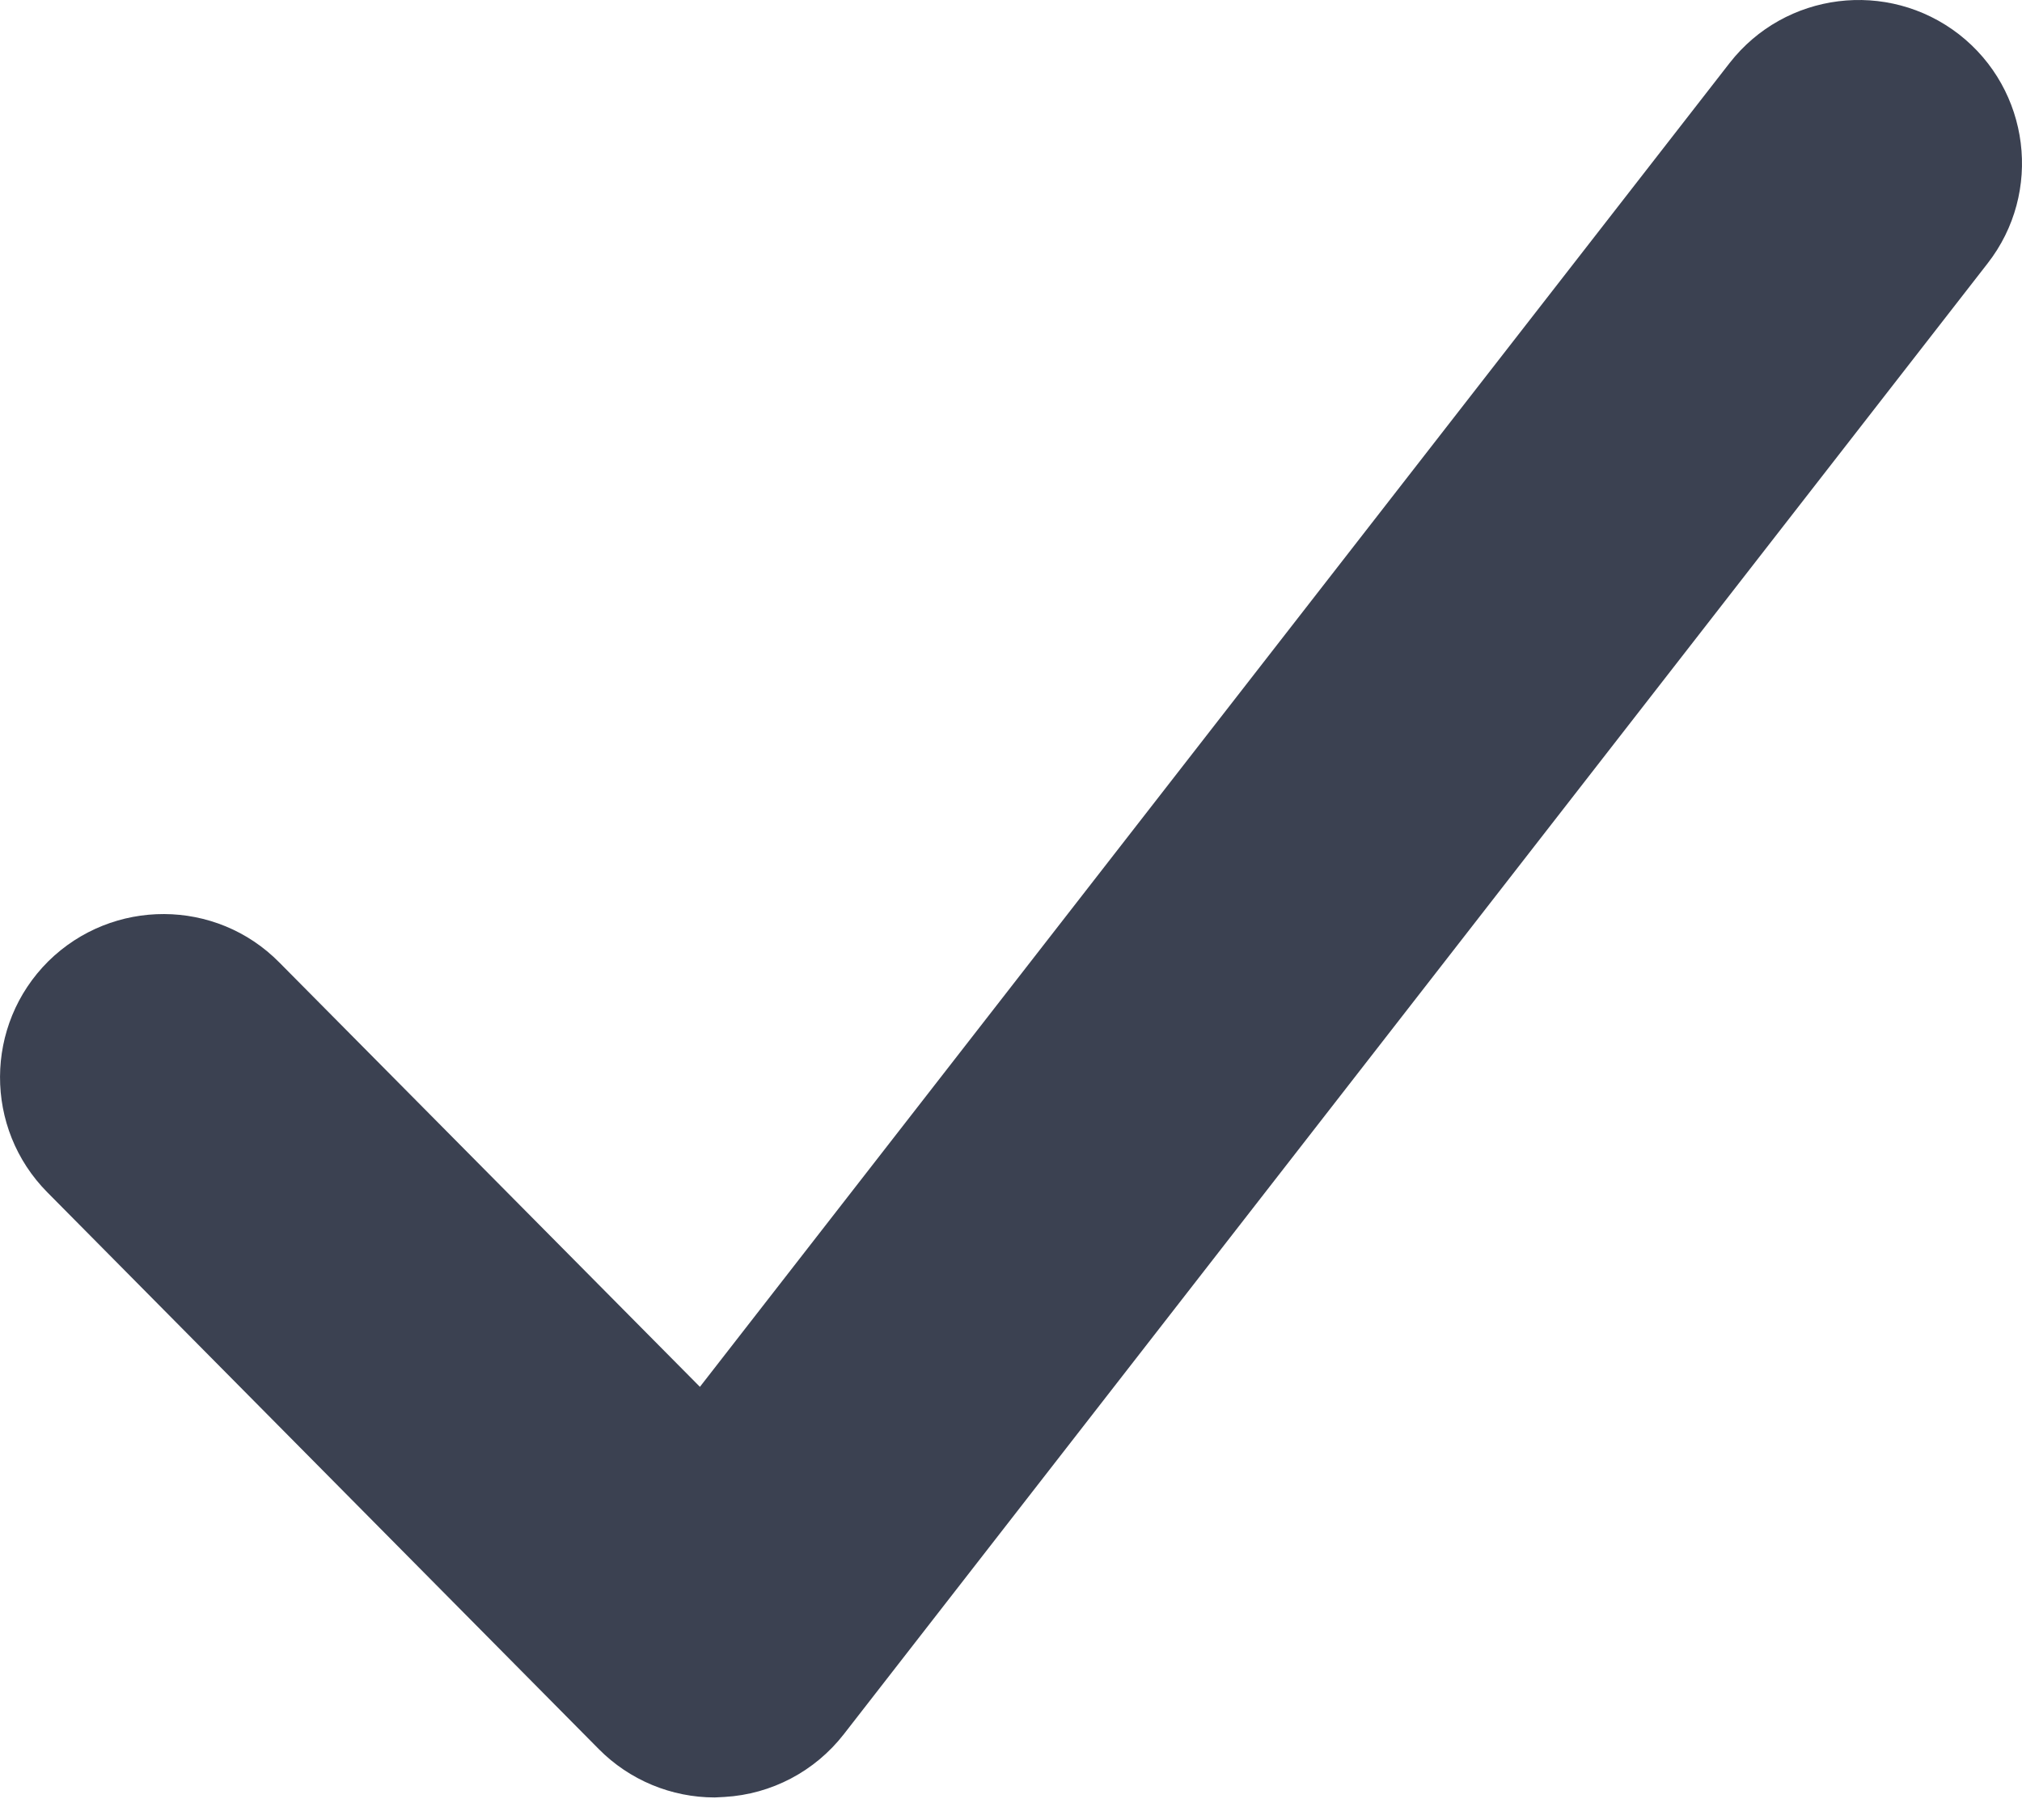
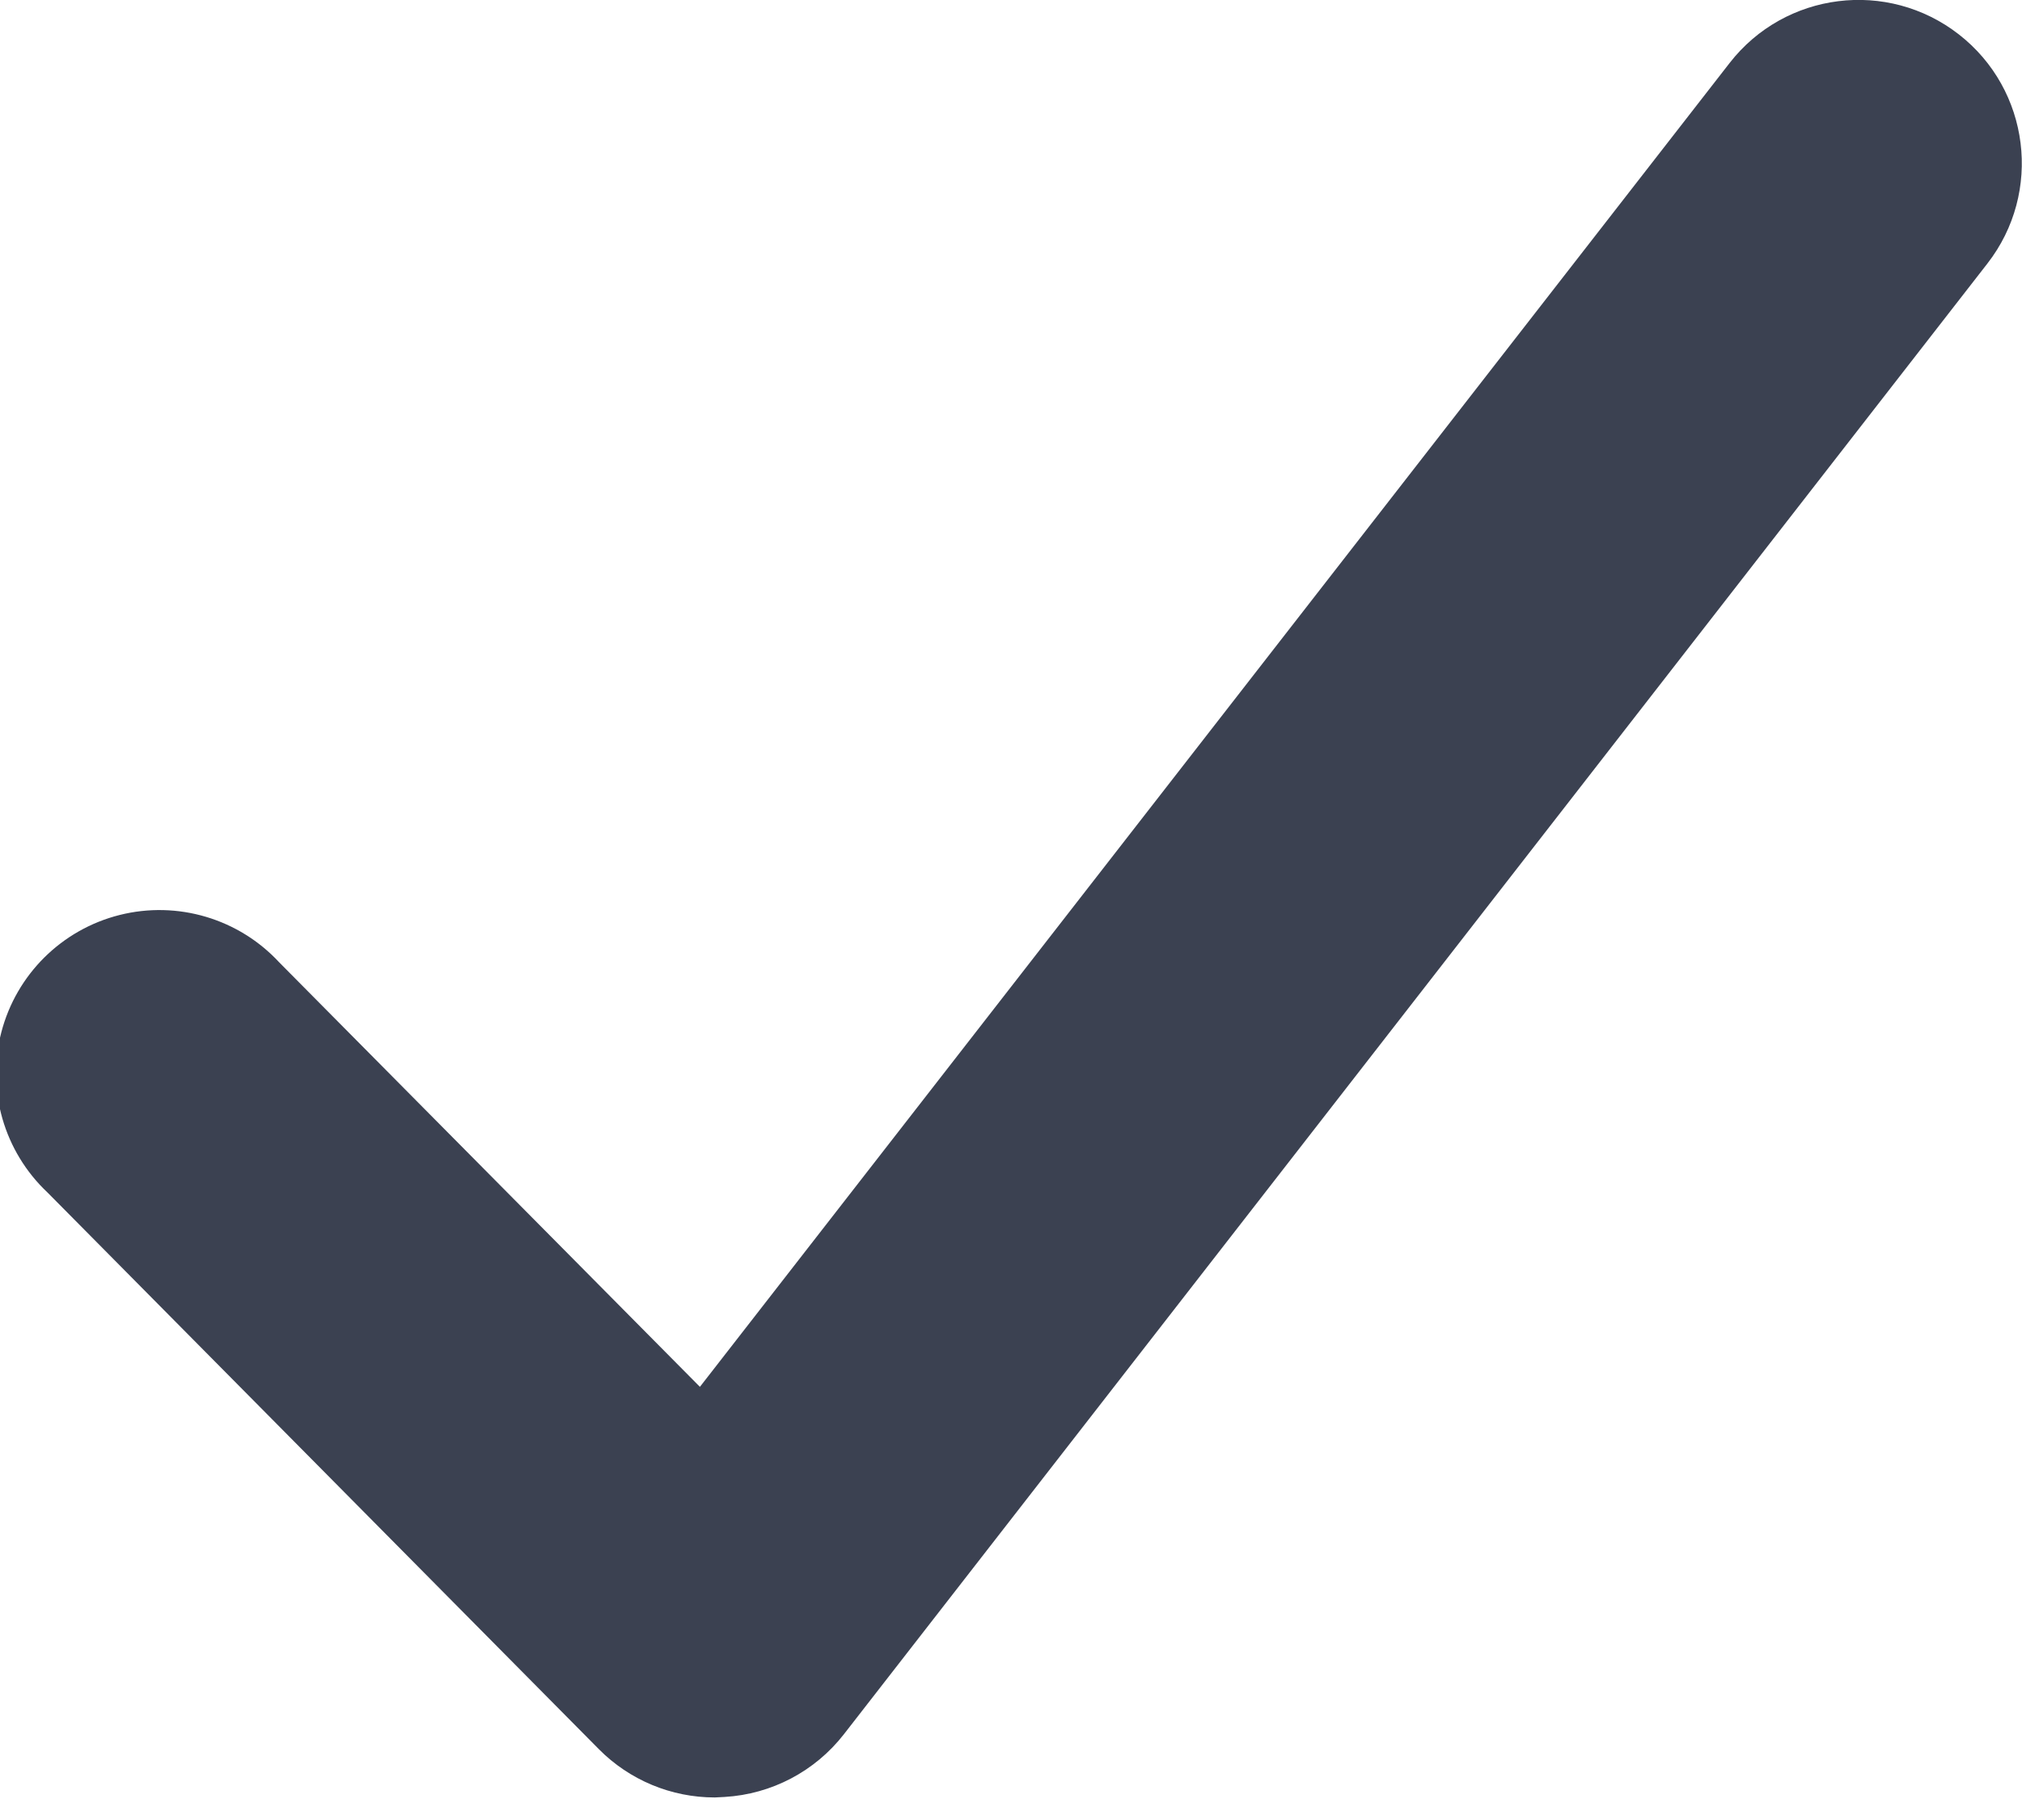
- <svg xmlns="http://www.w3.org/2000/svg" width="20px" height="18px" viewBox="0 0 20 18" version="1.1">
-   <defs />
-   <g id="MVP" stroke="none" stroke-width="1" fill="none" fill-rule="evenodd">
-     <g id="SkillWill_Profile_edit" transform="translate(-1098, -638)" fill="#3B4151">
-       <g id="Profil-Layer-centered" transform="translate(403, 150)">
-         <g id="Group-15" transform="translate(0, 320)">
-           <g id="Group-5" transform="translate(5, 0)">
-             <path d="M697.07,185.777 C696.641,185.777 696.227,185.606 695.923,185.299 L690.469,179.793 C689.84,179.159 689.845,178.136 690.478,177.507 C691.112,176.882 692.136,176.883 692.763,177.519 L696.923,181.716 L707.108,168.623 C707.656,167.92 708.671,167.793 709.376,168.339 C710.08,168.887 710.208,169.903 709.659,170.606 L698.346,185.152 C698.06,185.519 697.631,185.745 697.167,185.772 L697.07,185.777 Z" id="Fill-1" />
-           </g>
-         </g>
-       </g>
-     </g>
-   </g>
+ <svg xmlns="http://www.w3.org/2000/svg" width="20" height="18" viewBox="0 0 20 18">
+   <path d="M7.07 17.777c-.43 0-.843-.171-1.147-.478L.469 11.793a1.616 1.616 0 1 1 2.294-2.274l4.16 4.197L17.108.623a1.614 1.614 0 1 1 2.55 1.983L8.347 17.152a1.615 1.615 0 0 1-1.179.62l-.097.005z" fill="#3B4151" fill-rule="evenodd" />
</svg>
